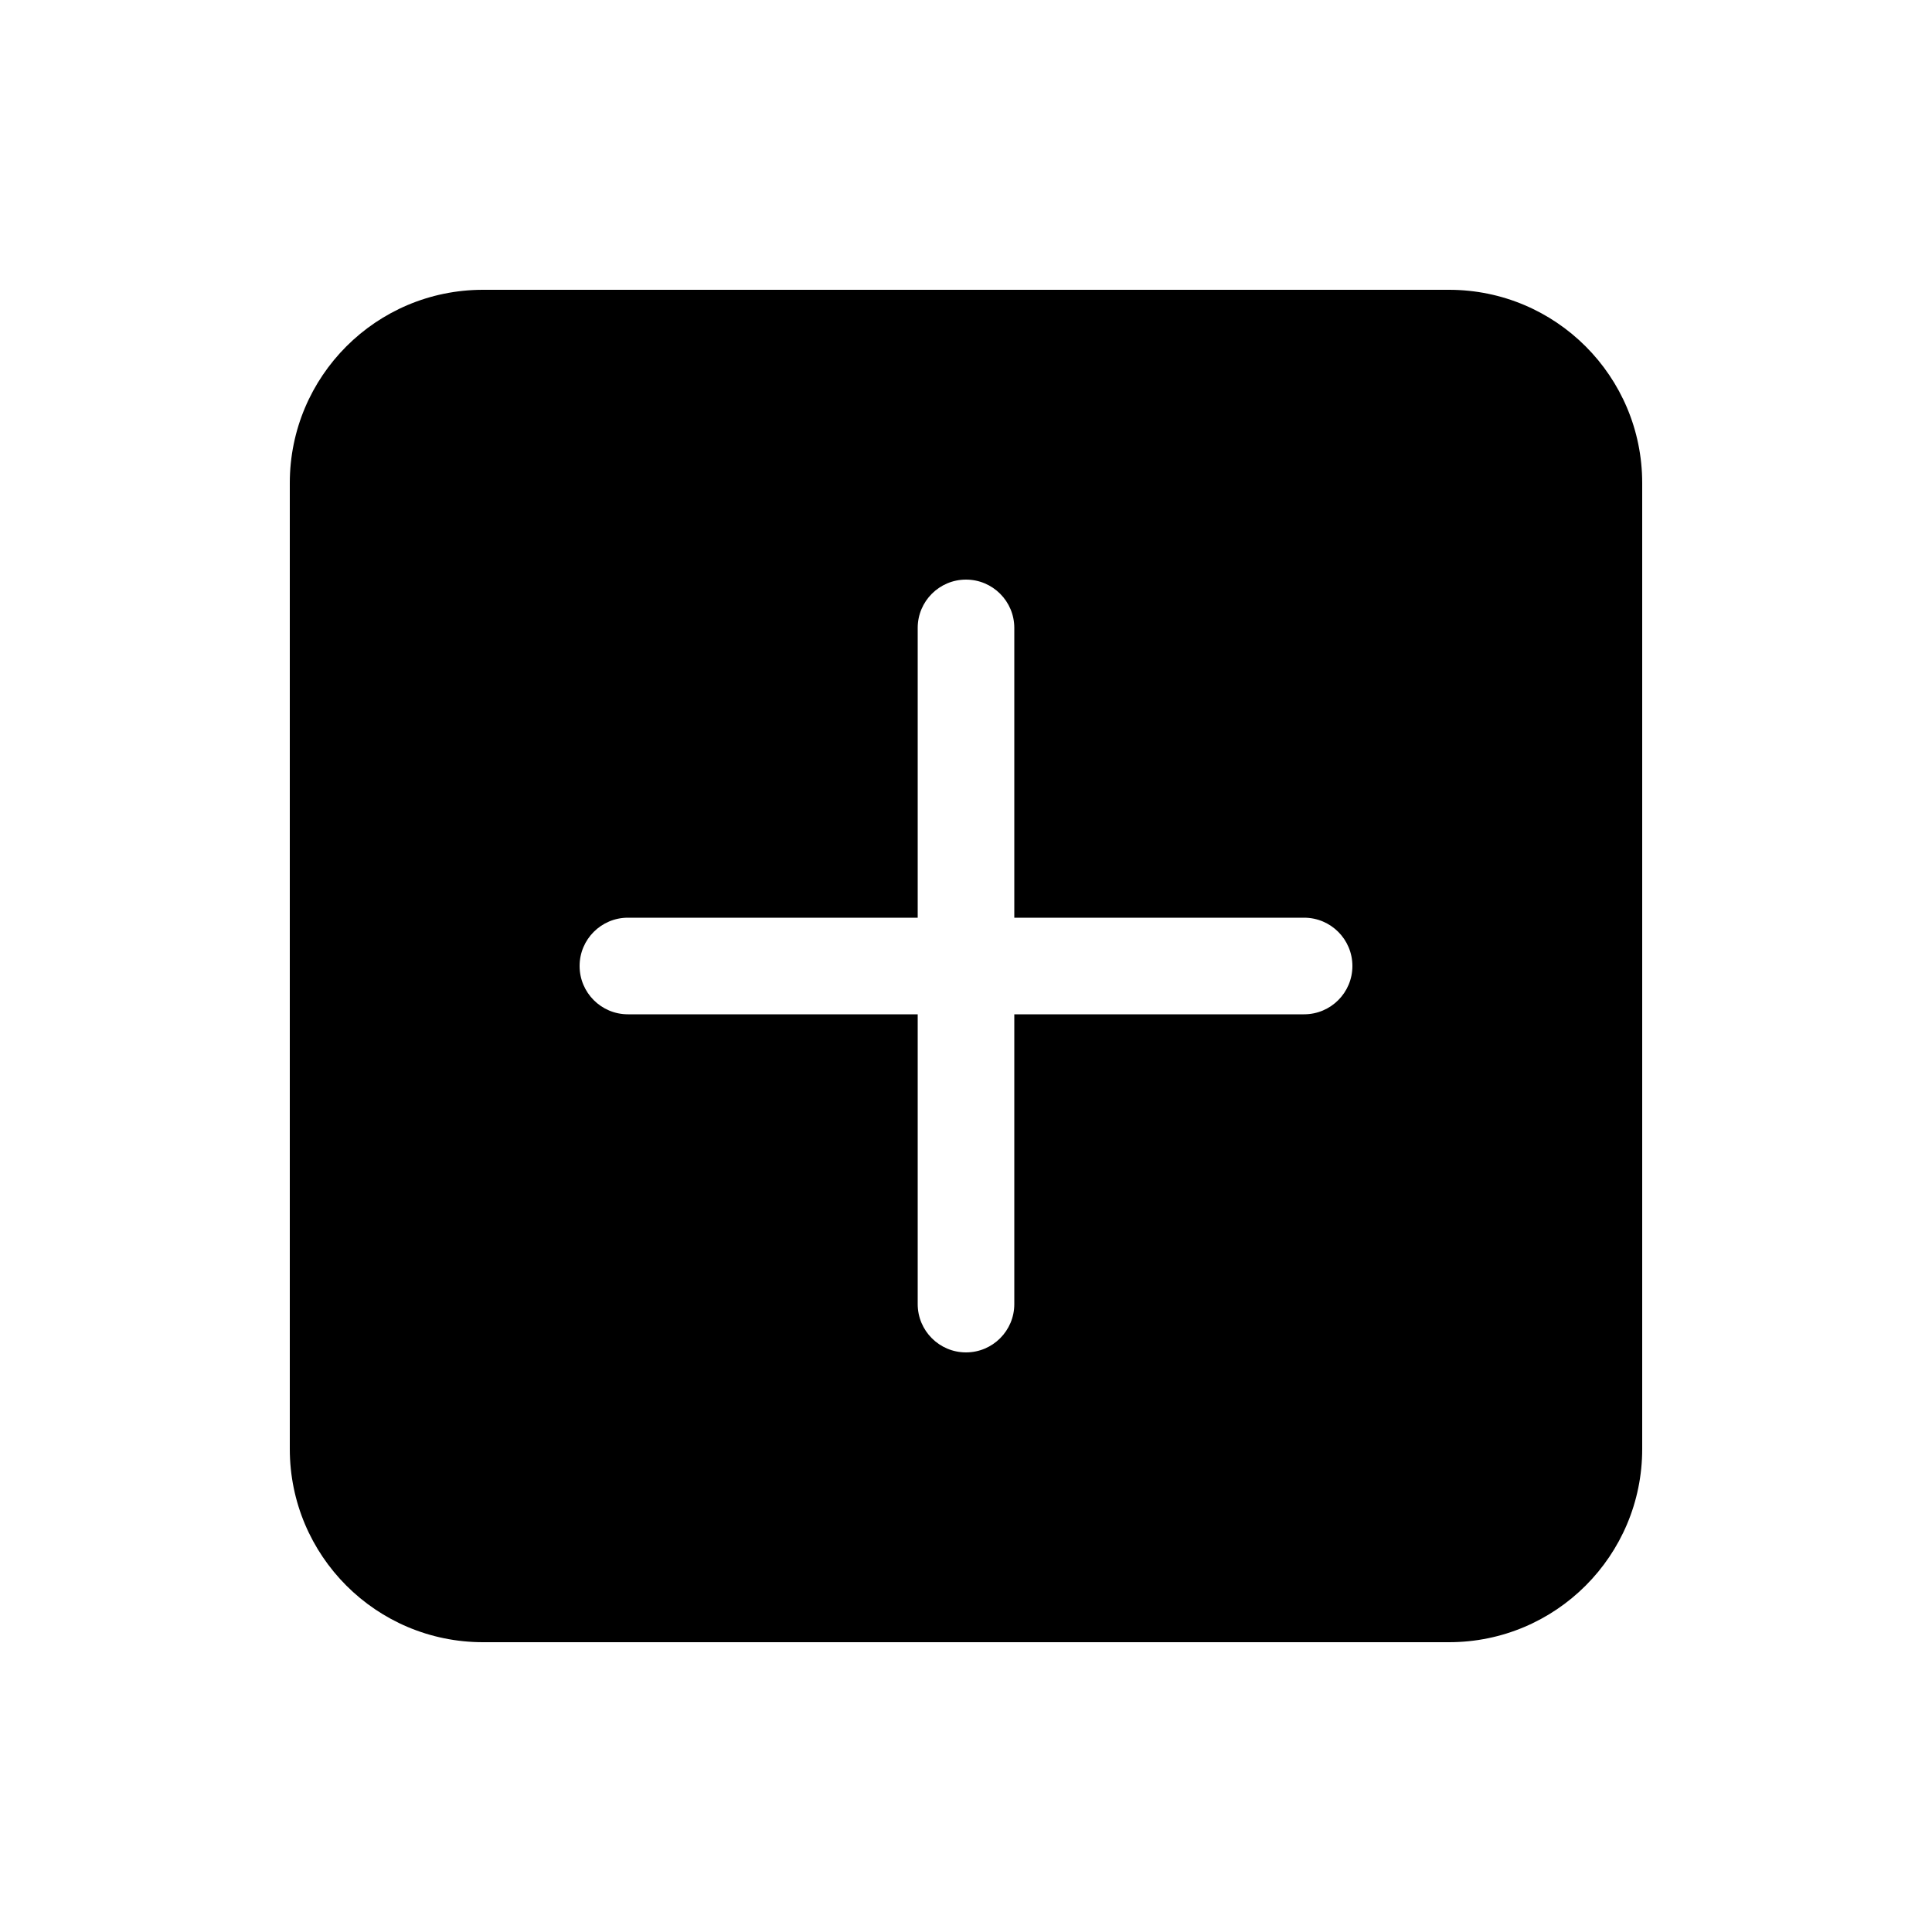
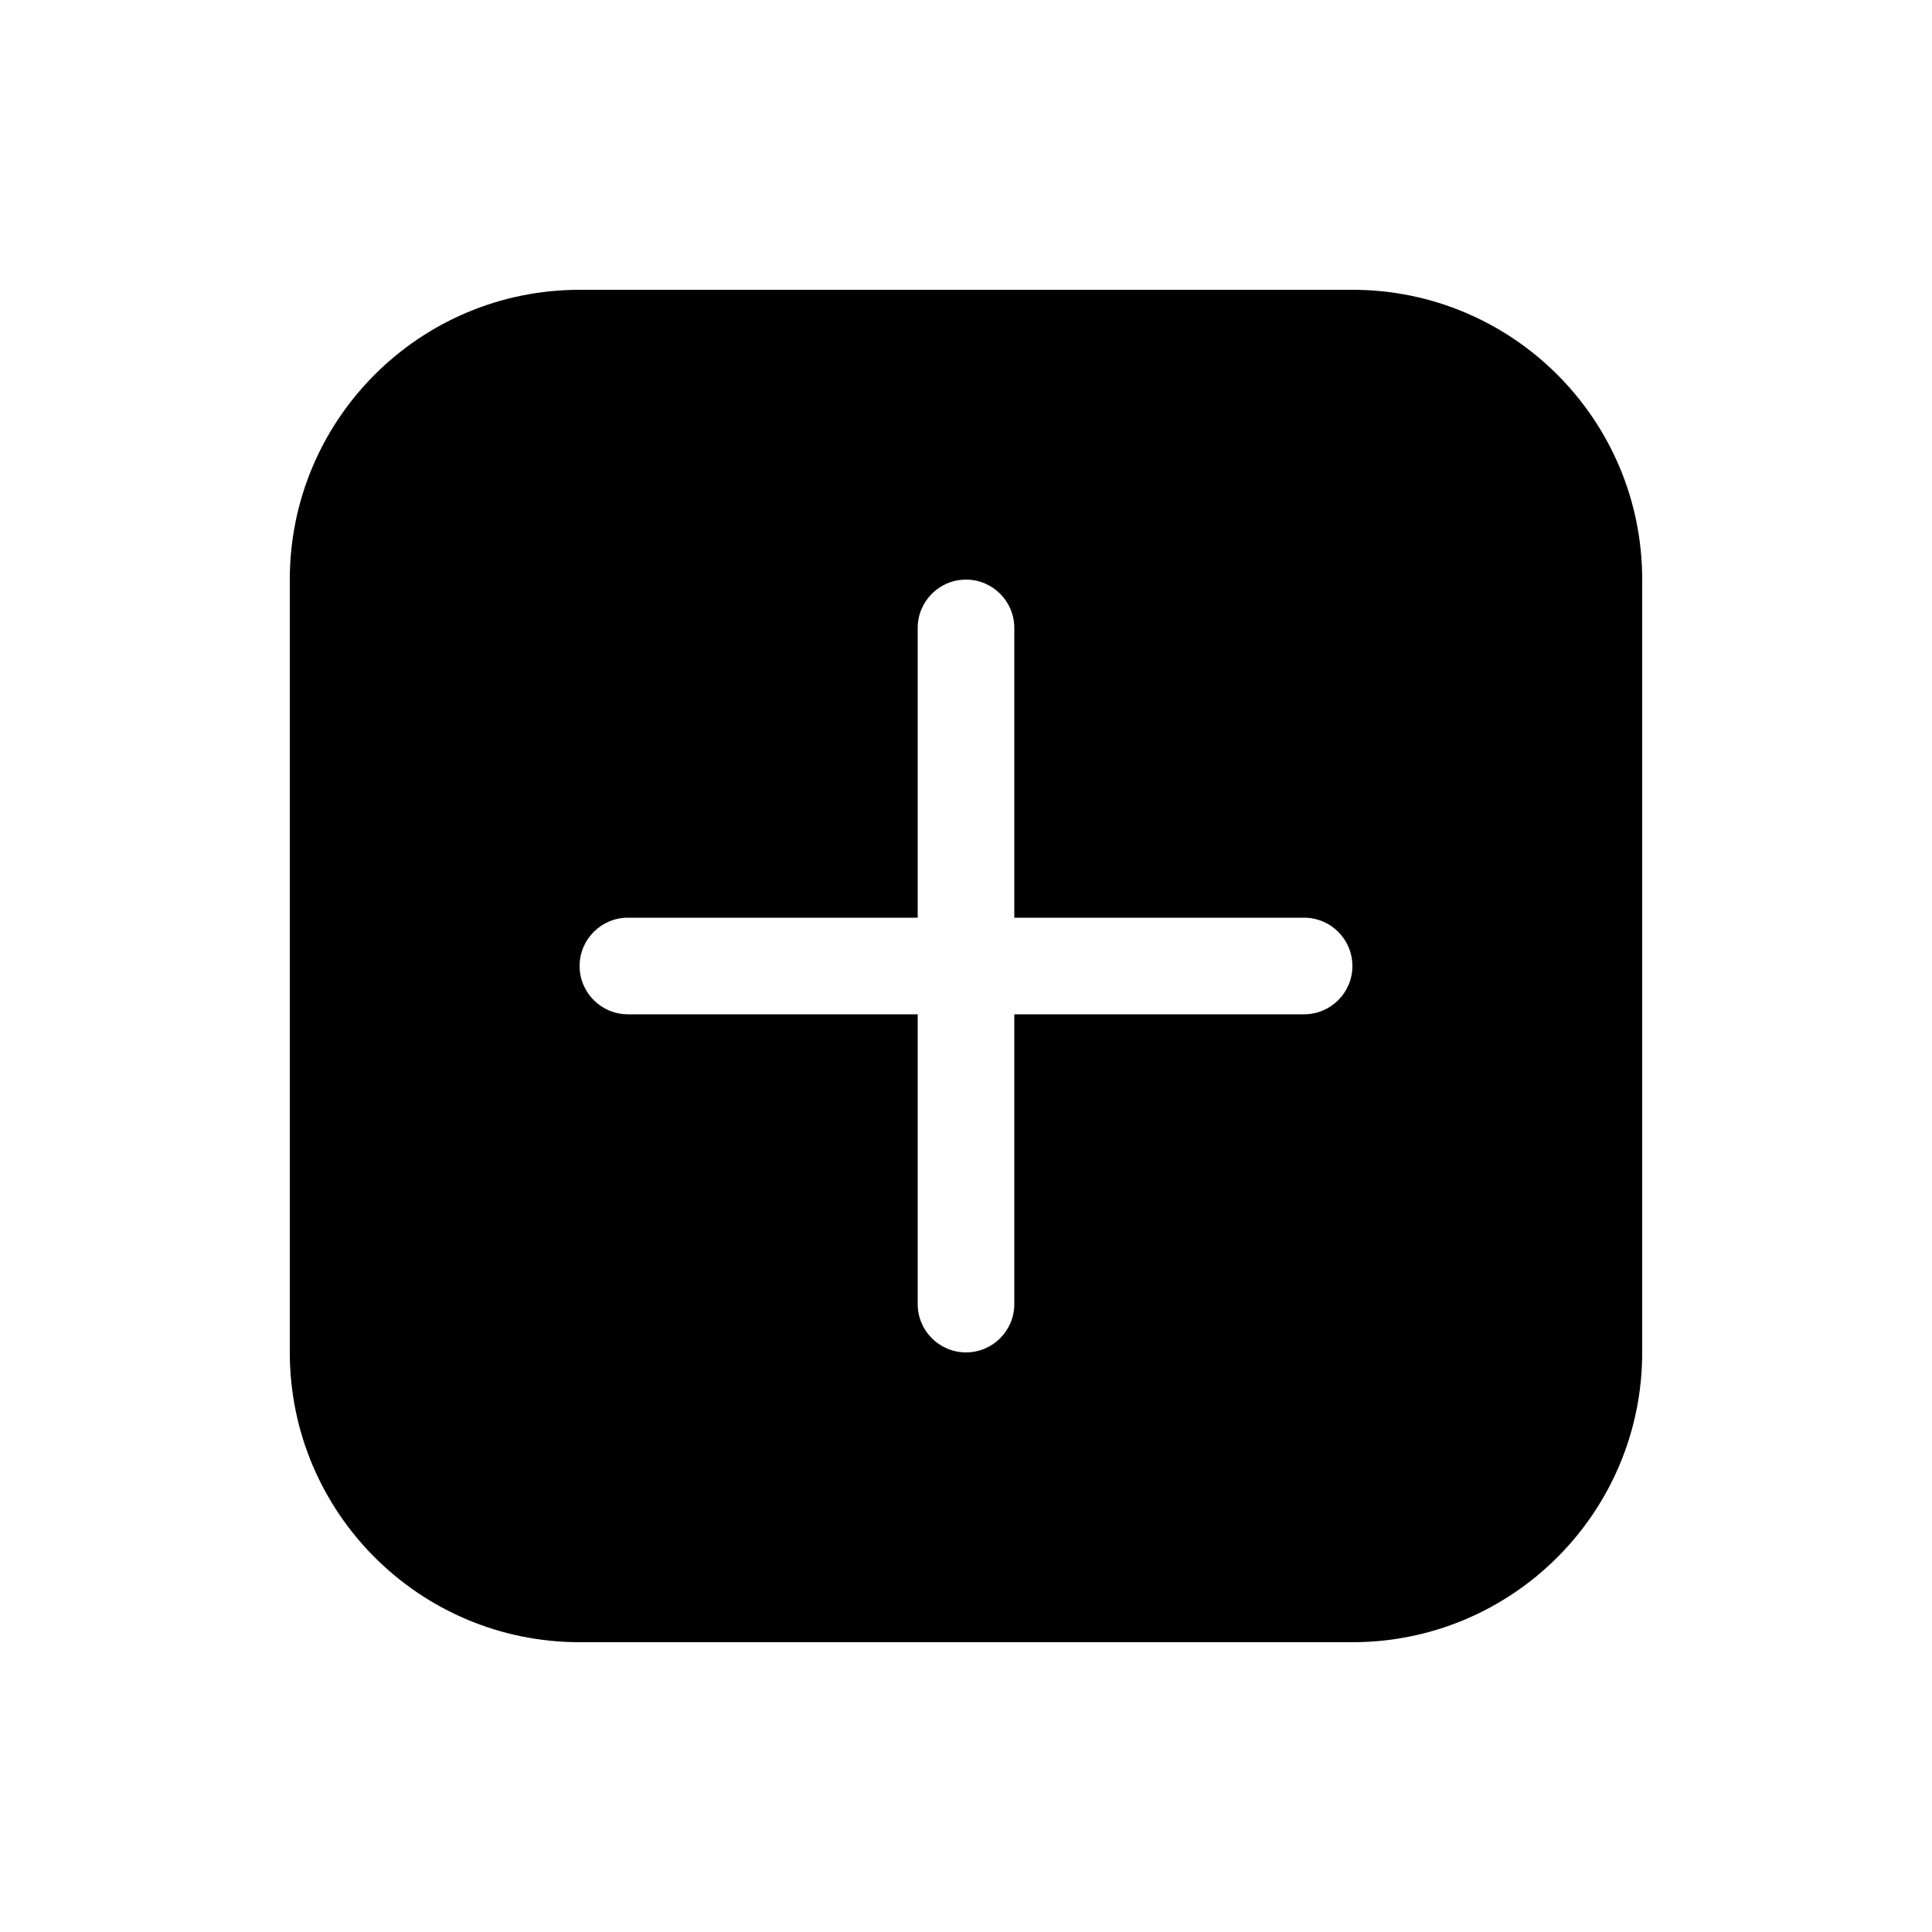
<svg xmlns="http://www.w3.org/2000/svg" viewBox="0 0 20 20" fill="none">
-   <path d="M5 3C3.895 3 3 3.895 3 5V15C3 16.105 3.895 17 5 17H15C16.105 17 17 16.105 17 15V5C17 3.895 16.105 3 15 3H5ZM10.5 6.5V9.5H13.5C13.776 9.5 14 9.724 14 10C14 10.276 13.776 10.5 13.5 10.5H10.5V13.5C10.5 13.776 10.276 14 10 14C9.724 14 9.5 13.776 9.5 13.5V10.5H6.5C6.224 10.5 6 10.276 6 10C6 9.724 6.224 9.5 6.5 9.5H9.5V6.5C9.5 6.224 9.724 6 10 6C10.276 6 10.5 6.224 10.5 6.5Z" fill="currentColor" />
+   <path d="M3 6C3 4.343 4.343 3 6 3H14C15.657 3 17 4.343 17 6V14C17 15.657 15.657 17 14 17H6C4.343 17 3 15.657 3 14V6ZM10.5 6.5C10.5 6.224 10.276 6 10 6C9.724 6 9.5 6.224 9.5 6.5V9.5H6.5C6.224 9.5 6 9.724 6 10C6 10.276 6.224 10.5 6.5 10.5H9.5V13.5C9.5 13.776 9.724 14 10 14C10.276 14 10.5 13.776 10.5 13.5V10.5H13.5C13.776 10.5 14 10.276 14 10C14 9.724 13.776 9.5 13.5 9.5H10.5V6.5Z" fill="currentColor" />
</svg>
